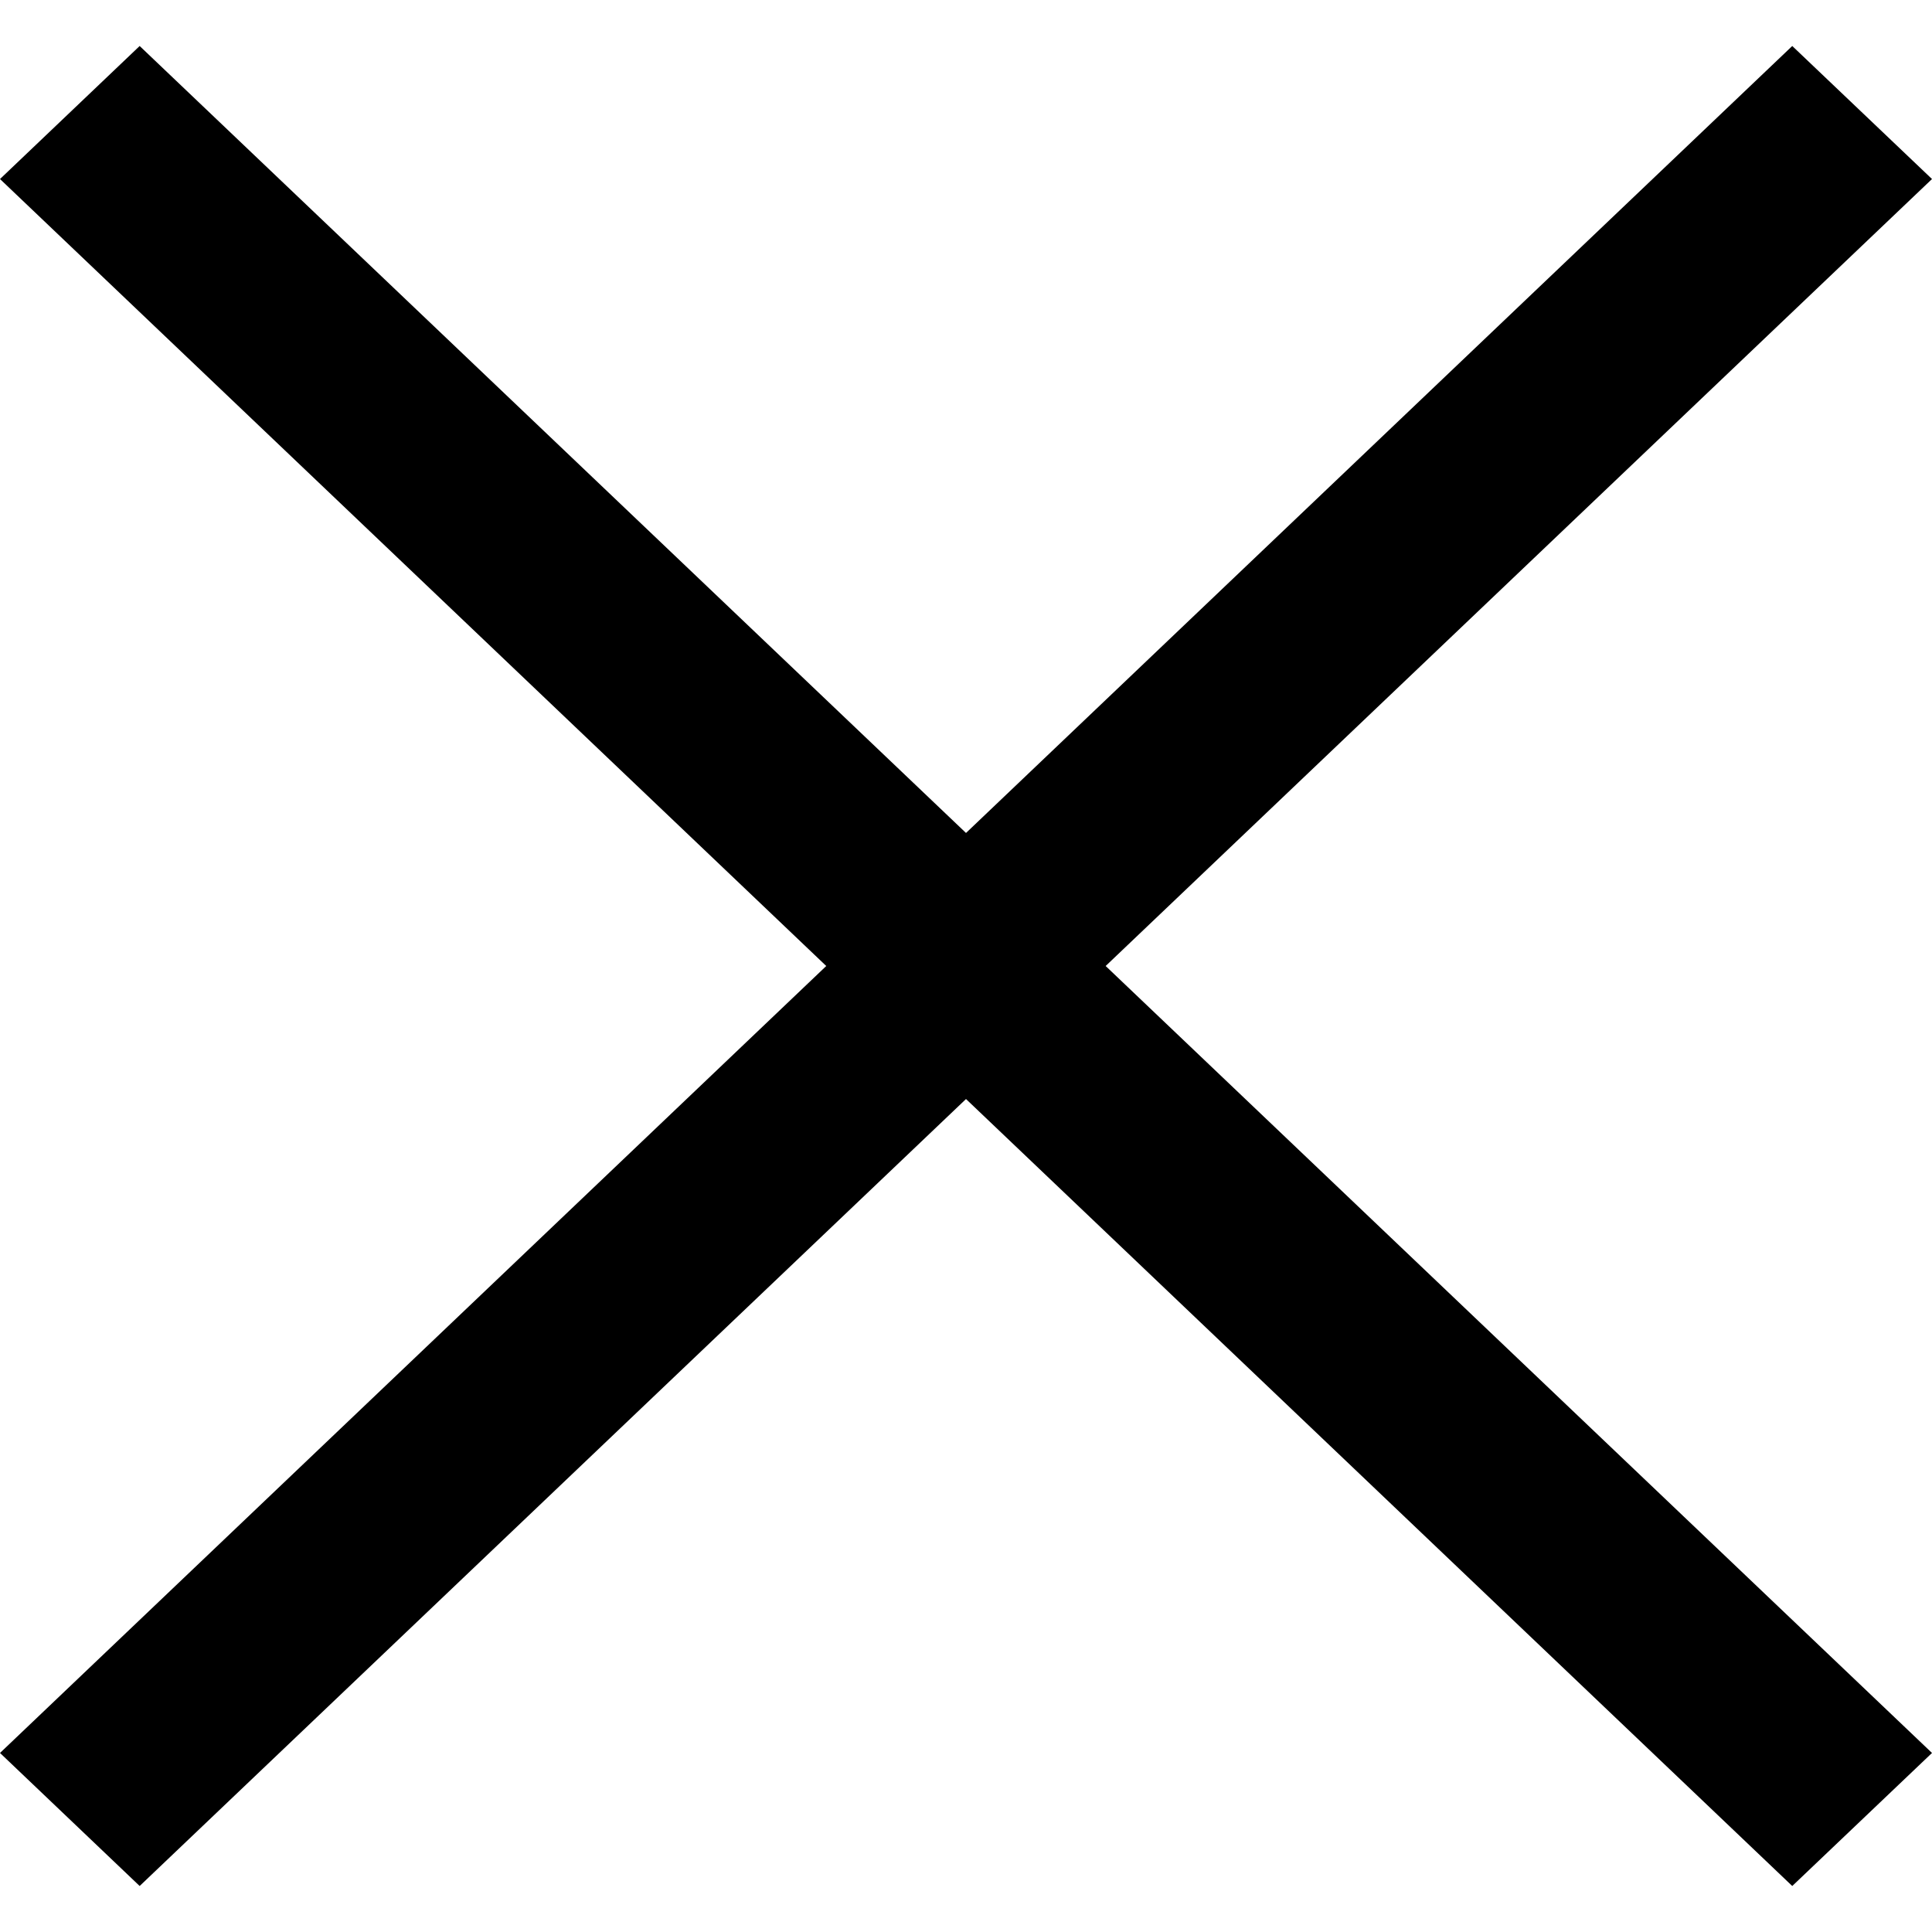
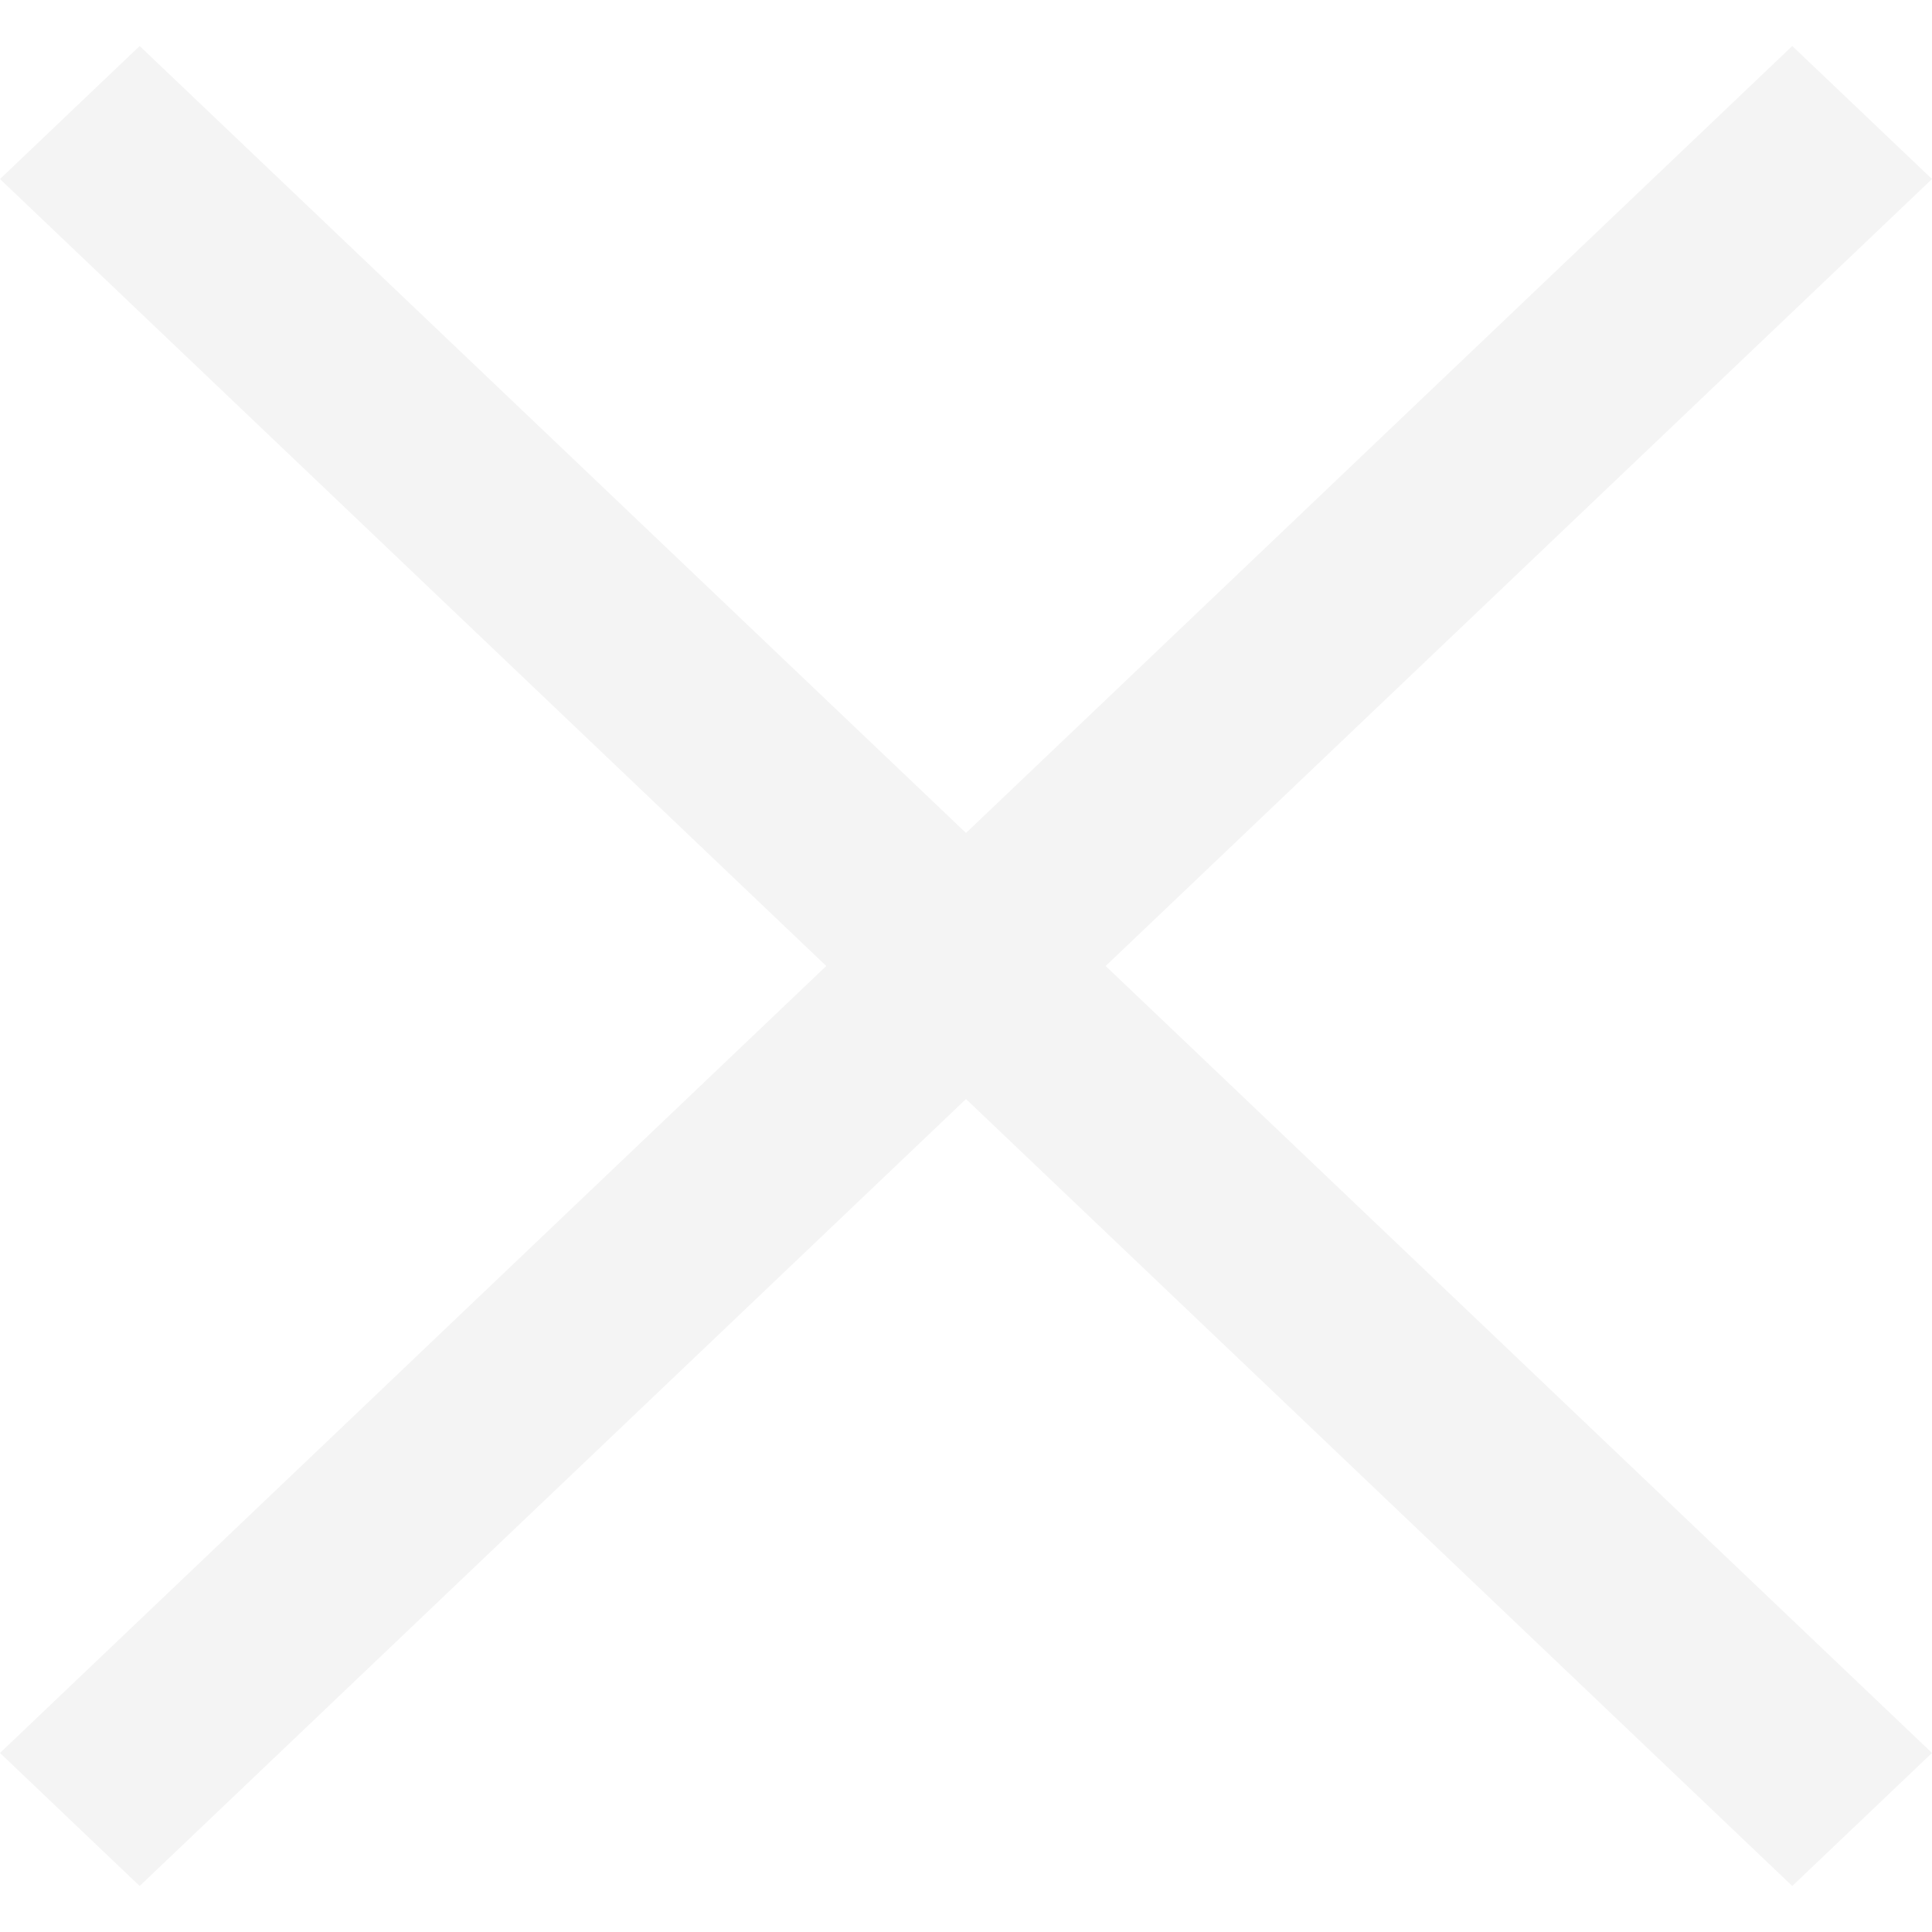
- <svg xmlns="http://www.w3.org/2000/svg" width="500" height="500" viewBox="0 -0.5 21 21" version="1.1">
+ <svg xmlns="http://www.w3.org/2000/svg" width="500" height="500" viewBox="0 -0.5 21 21" version="1.1" fill="#F4F4F4">
  <g id="Page-1" stroke="none" stroke-width="1" fill-rule="evenodd">
    <g id="Dribbble-Light-Preview" transform="translate(-419, -240)">
      <g id="icons" transform="translate(56, 160)">
        <polygon id="close-[#1511]" points="375.018 90 384 98.554 382.481 100 373.5 91.446 364.518 100 363 98.554 371.981 90 363 81.446 364.518 80 373.5 88.554 382.481 80 384 81.446">

        </polygon>
      </g>
    </g>
  </g>
</svg>
